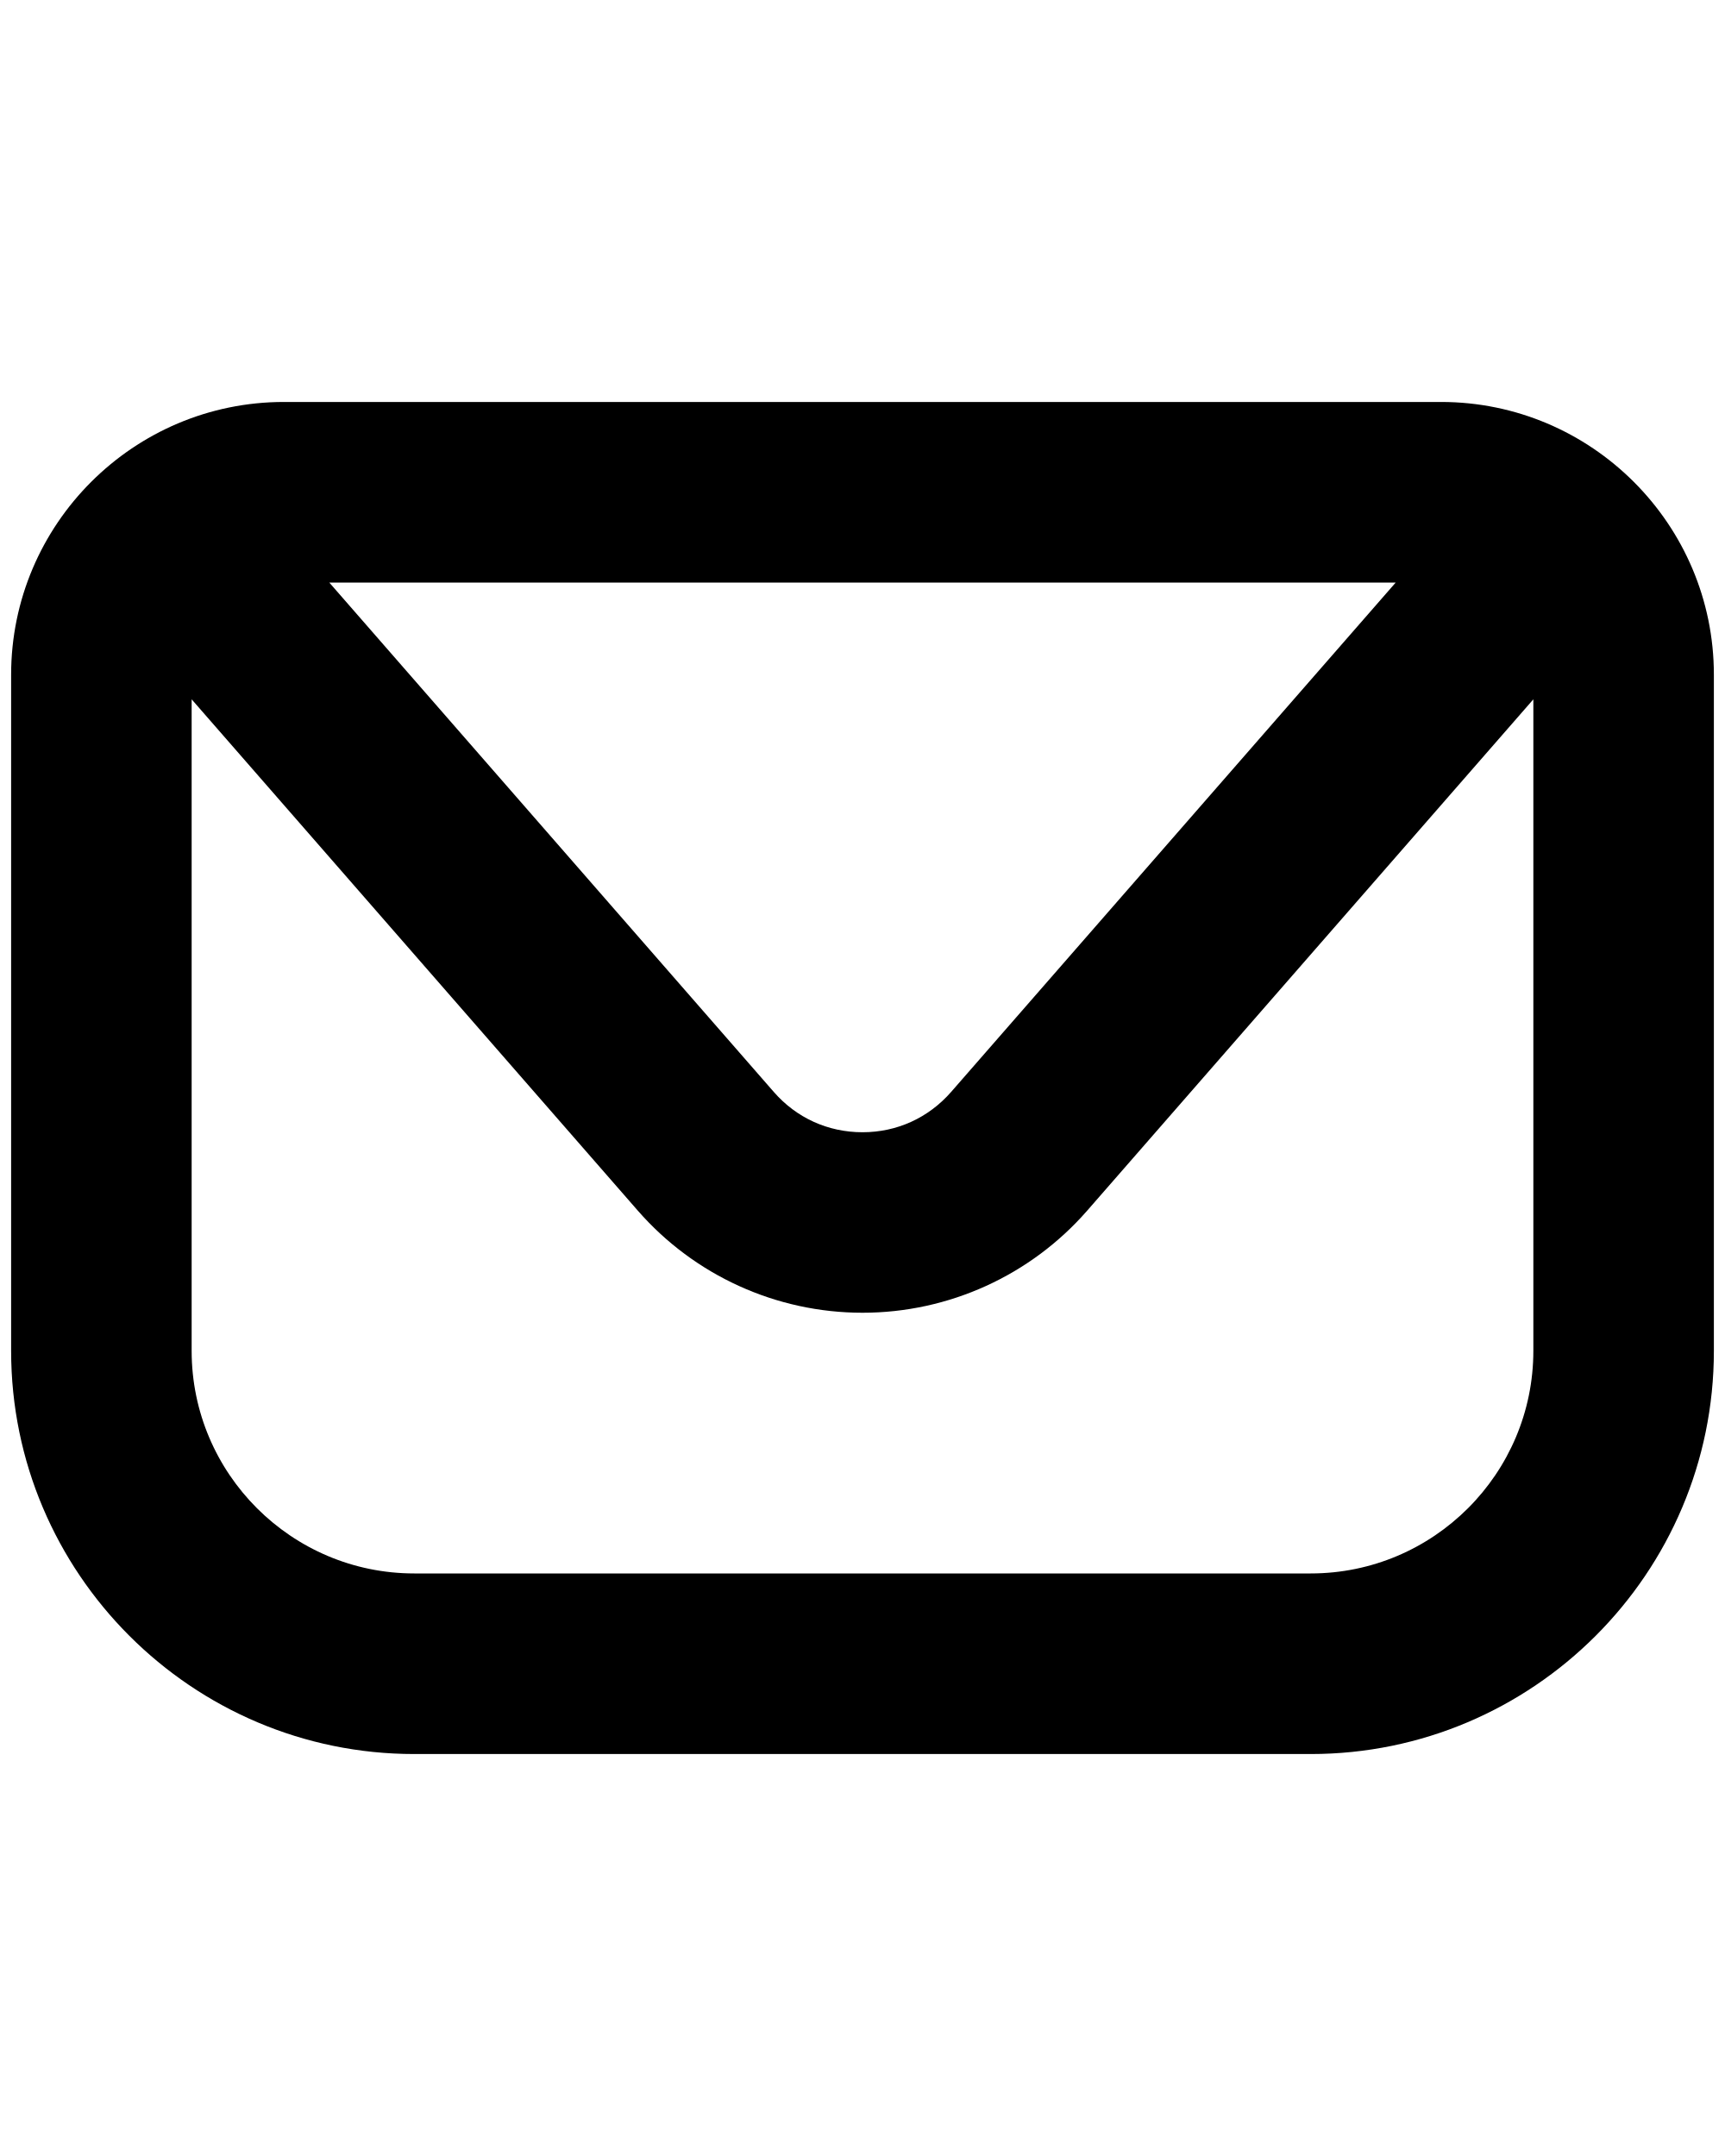
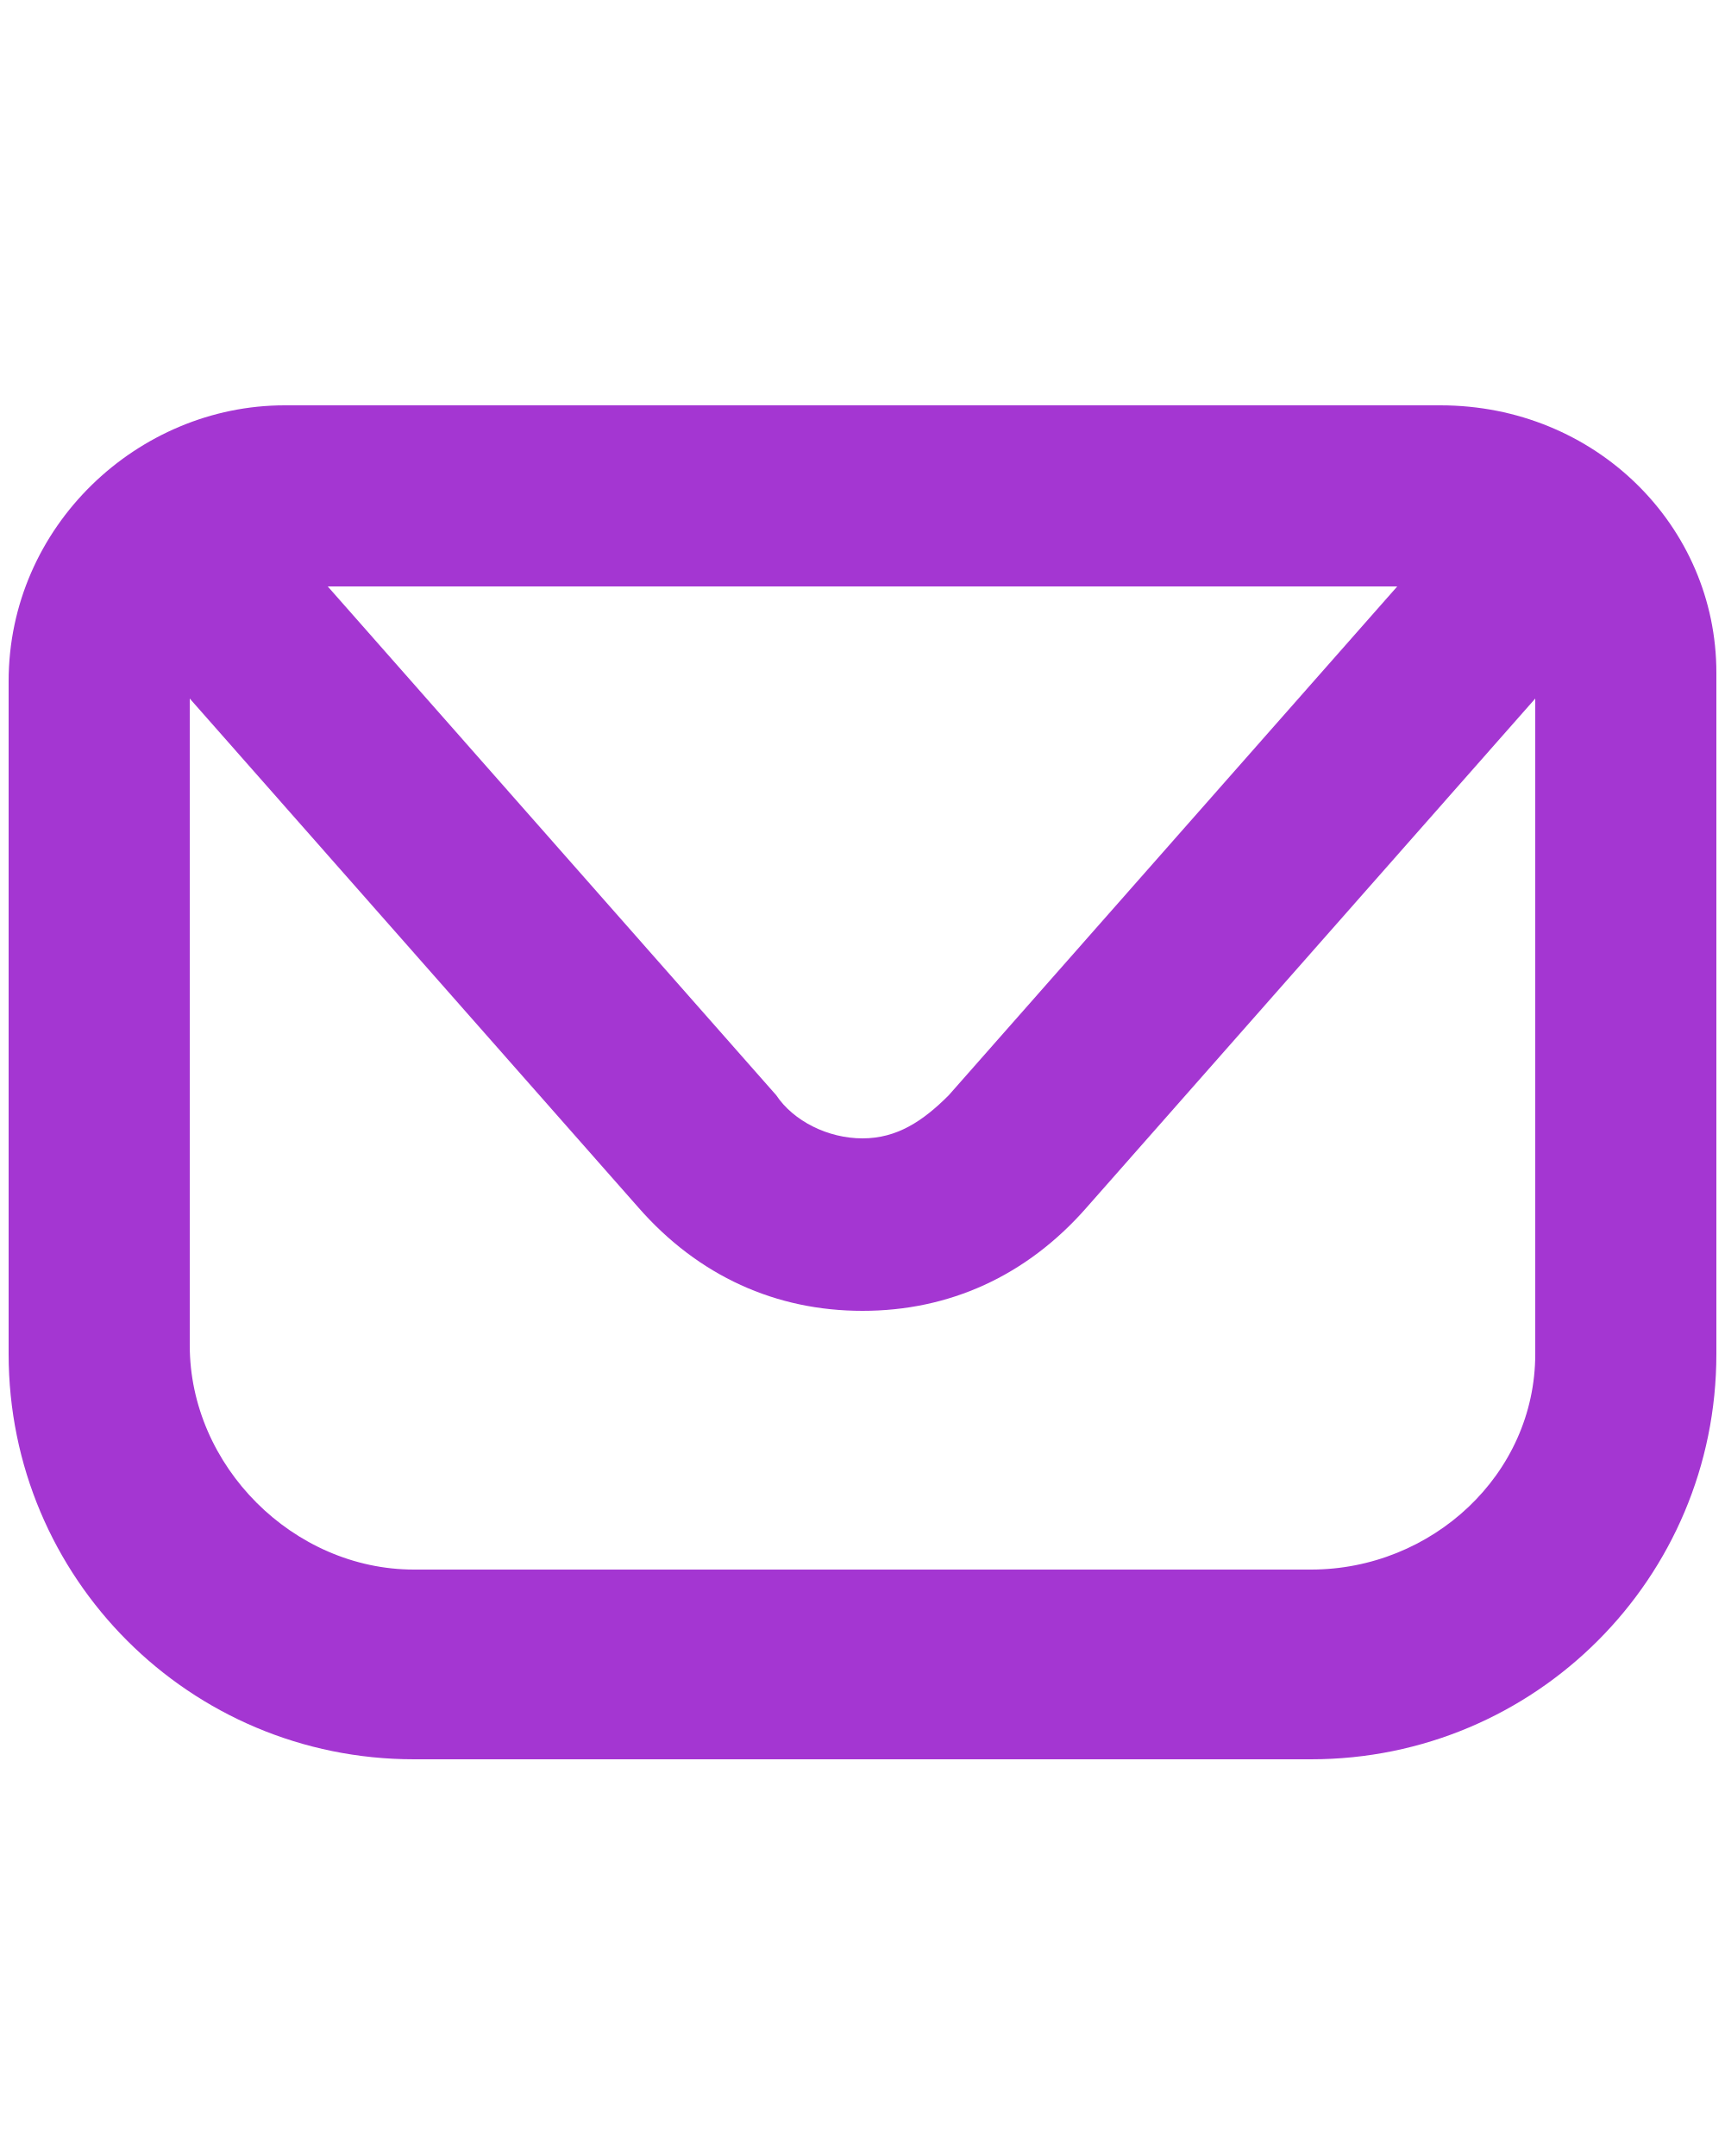
<svg xmlns="http://www.w3.org/2000/svg" version="1.1" id="Capa_1" x="0px" y="0px" width="20px" height="25px" viewBox="0 0 20 25" style="enable-background:new 0 0 20 25;" xml:space="preserve">
-   <path d="M16.708,4.661l-13.416,0c-1.744,0-3.163,1.419-3.163,3.163l0,7.84c0,2.577,2.097,4.675,4.674,4.675l10.394,0  c2.577,0,4.674-2.097,4.674-4.675l0-7.84C19.871,6.08,18.452,4.661,16.708,4.661z M16.182,6.755l-5.154,5.906  C10.765,12.962,10.4,13.129,10,13.129c-0.4,0-0.766-0.166-1.029-0.468L3.818,6.755L16.182,6.755z M15.197,18.245l-10.394,0  c-1.423,0-2.581-1.158-2.581-2.581l0-7.555l5.172,5.928C8.051,14.79,9.001,15.222,10,15.222s1.949-0.432,2.606-1.185l5.172-5.928  l0,7.554C17.778,17.087,16.62,18.245,15.197,18.245z" />
+   <style type="text/css">
+ 	.st0{fill:#A436D2;}
+ </style>
+   <path class="st0" d="M16.7,4.7H3.3c-1.7,0-3.2,1.4-3.2,3.2v7.8c0,2.6,2.1,4.7,4.7,4.7h10.4c2.6,0,4.7-2.1,4.7-4.7V7.8  C19.9,6.1,18.5,4.7,16.7,4.7z M16.2,6.8L11,12.7c-0.3,0.3-0.6,0.5-1,0.5S9.2,13,9,12.7L3.8,6.8H16.2z M15.2,18.2H4.8  c-1.4,0-2.6-1.2-2.6-2.6V8.1L7.4,14c0.7,0.8,1.6,1.2,2.6,1.2s1.9-0.4,2.6-1.2l5.2-5.9v7.6C17.8,17.1,16.6,18.2,15.2,18.2z" />
</svg>
